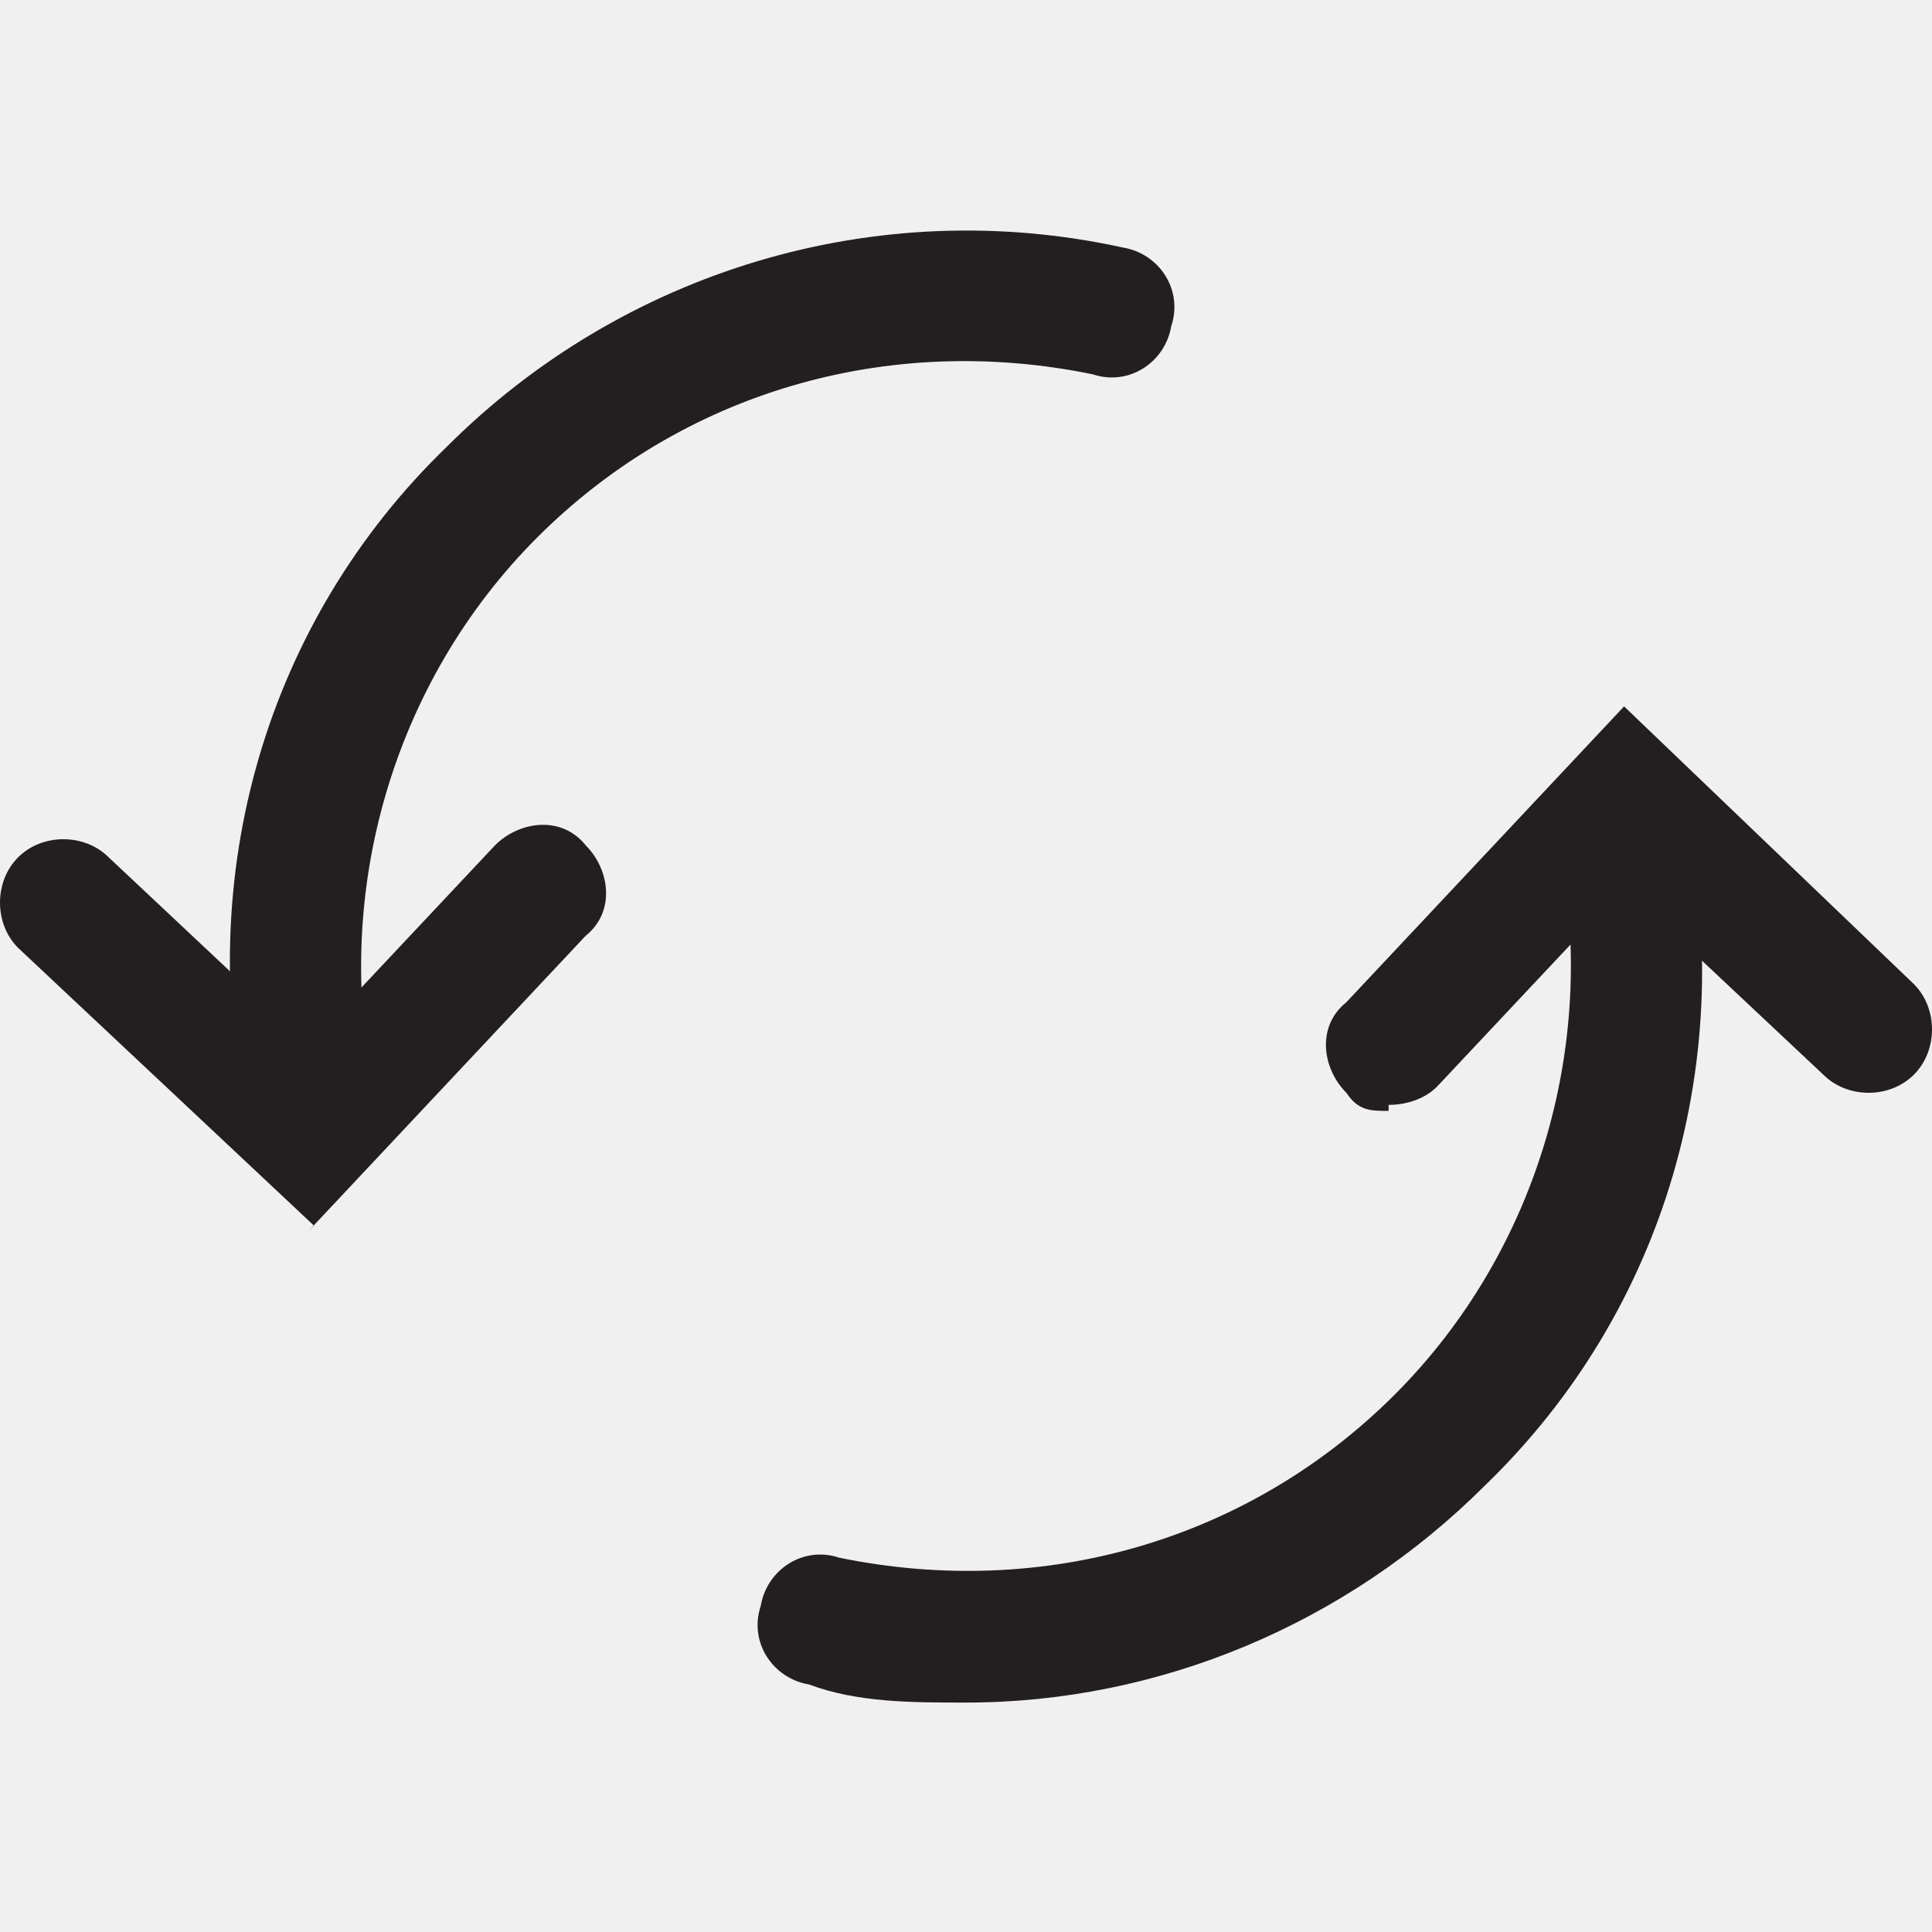
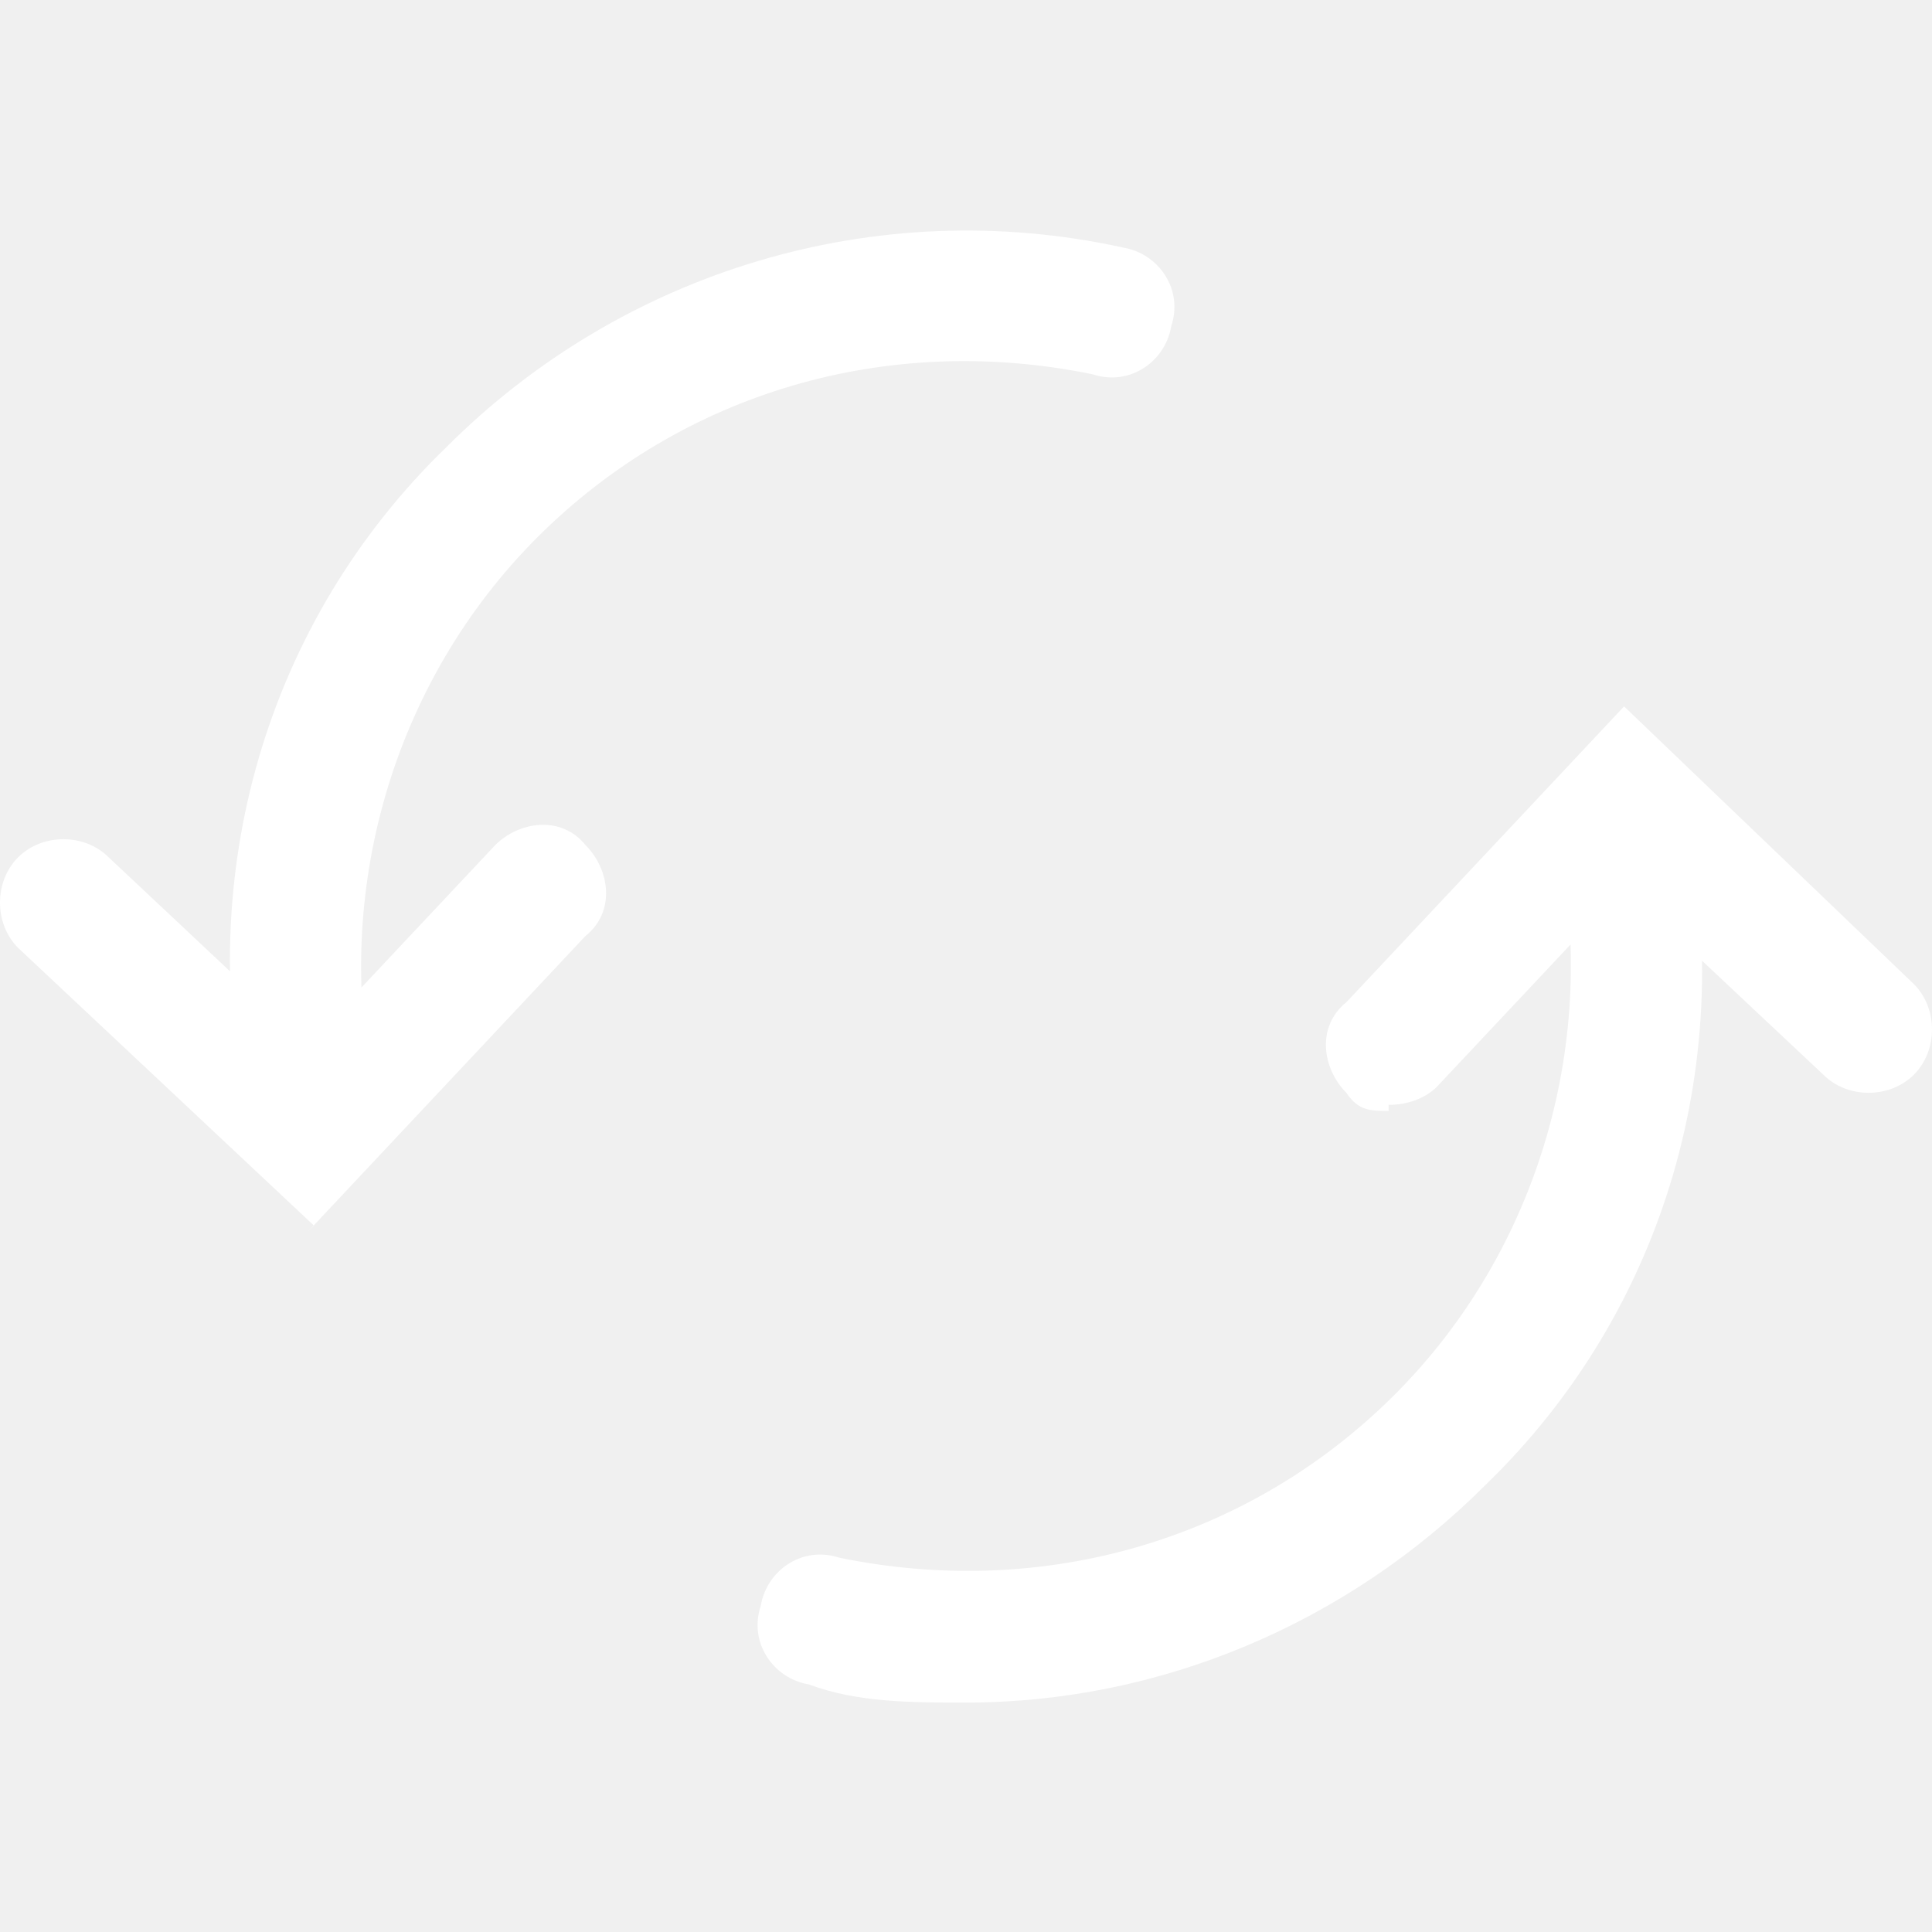
<svg xmlns="http://www.w3.org/2000/svg" id="Layer_1" version="1.1" viewBox="0 0 32 32">
-   <defs>
-     <style>
-       .st0 {
-         fill: #231f20;
-       }
-     </style>
-   </defs>
  <g>
-     <path class="st0" d="M16,28.2c-.9,0-1.8,0-2.6-.3-.6-.1-1-.7-.8-1.3.1-.6.7-1,1.3-.8,3.4.7,6.8-.3,9.2-2.7,2.4-2.4,3.4-5.9,2.7-9.2l2.1-.5c.9,4.1-.3,8.3-3.3,11.2-2.3,2.3-5.4,3.6-8.6,3.6Z" />
-     <path class="st0" d="M23,18.4c-.3,0-.5,0-.7-.3-.4-.4-.5-1.1,0-1.5l4.6-4.9,4.8,4.6c.4.4.4,1.1,0,1.5-.4.4-1.1.4-1.5,0l-3.3-3.1-3.1,3.3c-.2.2-.5.3-.8.3Z" />
+     <path class="st0" fill="#fff" d="M16,28.2c-.9,0-1.8,0-2.6-.3-.6-.1-1-.7-.8-1.3.1-.6.7-1,1.3-.8,3.4.7,6.8-.3,9.2-2.7,2.4-2.4,3.4-5.9,2.7-9.2l2.1-.5c.9,4.1-.3,8.3-3.3,11.2-2.3,2.3-5.4,3.6-8.6,3.6Z" />
+     <path class="st0" fill="#fff" d="M23,18.4c-.3,0-.5,0-.7-.3-.4-.4-.5-1.1,0-1.5l4.6-4.9,4.8,4.6c.4.4.4,1.1,0,1.5-.4.4-1.1.4-1.5,0l-3.3-3.1-3.1,3.3c-.2.2-.5.3-.8.3Z" />
  </g>
  <g>
-     <path class="st0" d="M5.2,19.5c-.5,0-.9-.3-1.1-.9-.9-4.1.3-8.3,3.3-11.2,2.9-2.9,7.1-4.2,11.2-3.3.6.1,1,.7.8,1.3-.1.6-.7,1-1.3.8-3.4-.7-6.8.3-9.2,2.7-2.4,2.4-3.4,5.9-2.7,9.2.1.6-.2,1.2-.8,1.3,0,0-.2,0-.2,0Z" />
-     <path class="st0" d="M5.2,20.3L.3,15.7c-.4-.4-.4-1.1,0-1.5.4-.4,1.1-.4,1.5,0l3.3,3.1,3.1-3.3c.4-.4,1.1-.5,1.5,0,.4.4.5,1.1,0,1.5l-4.6,4.9Z" />
+     <path class="st0" fill="#fff" d="M5.2,19.5c-.5,0-.9-.3-1.1-.9-.9-4.1.3-8.3,3.3-11.2,2.9-2.9,7.1-4.2,11.2-3.3.6.1,1,.7.8,1.3-.1.6-.7,1-1.3.8-3.4-.7-6.8.3-9.2,2.7-2.4,2.4-3.4,5.9-2.7,9.2.1.6-.2,1.2-.8,1.3,0,0-.2,0-.2,0Z" />
+     <path class="st0" fill="#fff" d="M5.2,20.3L.3,15.7c-.4-.4-.4-1.1,0-1.5.4-.4,1.1-.4,1.5,0l3.3,3.1,3.1-3.3c.4-.4,1.1-.5,1.5,0,.4.4.5,1.1,0,1.5l-4.6,4.9Z" />
  </g>
</svg>
